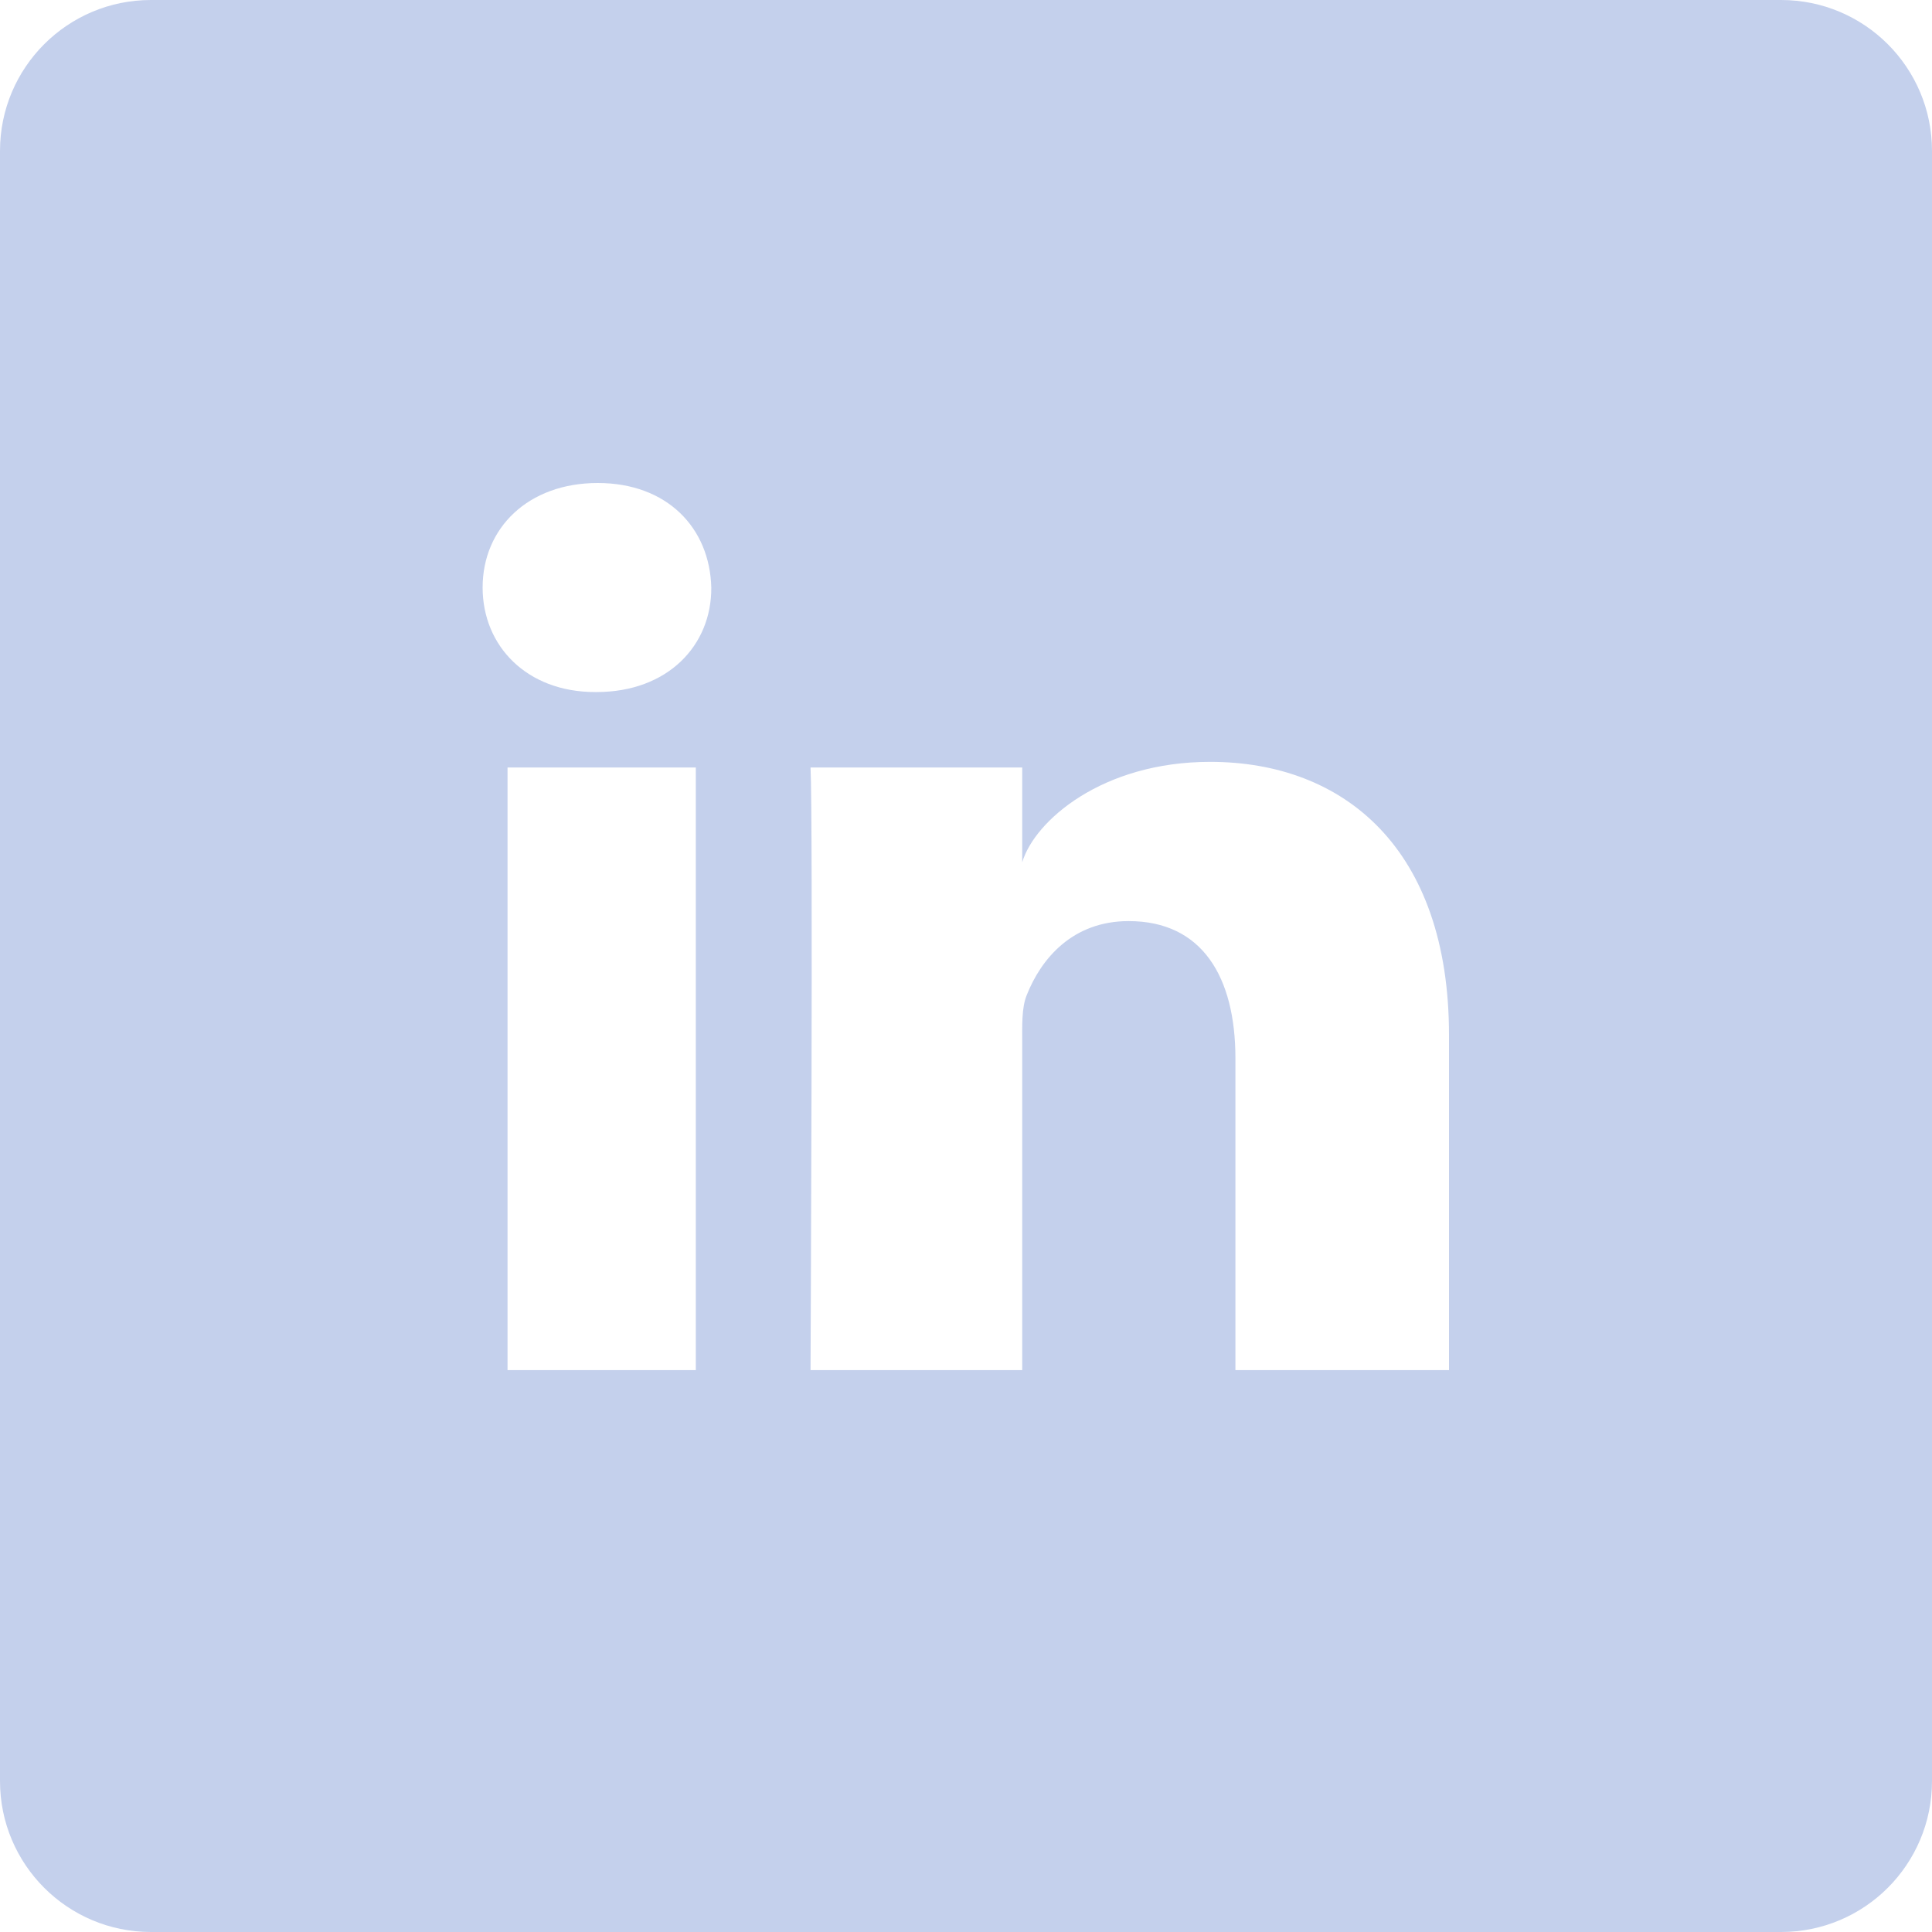
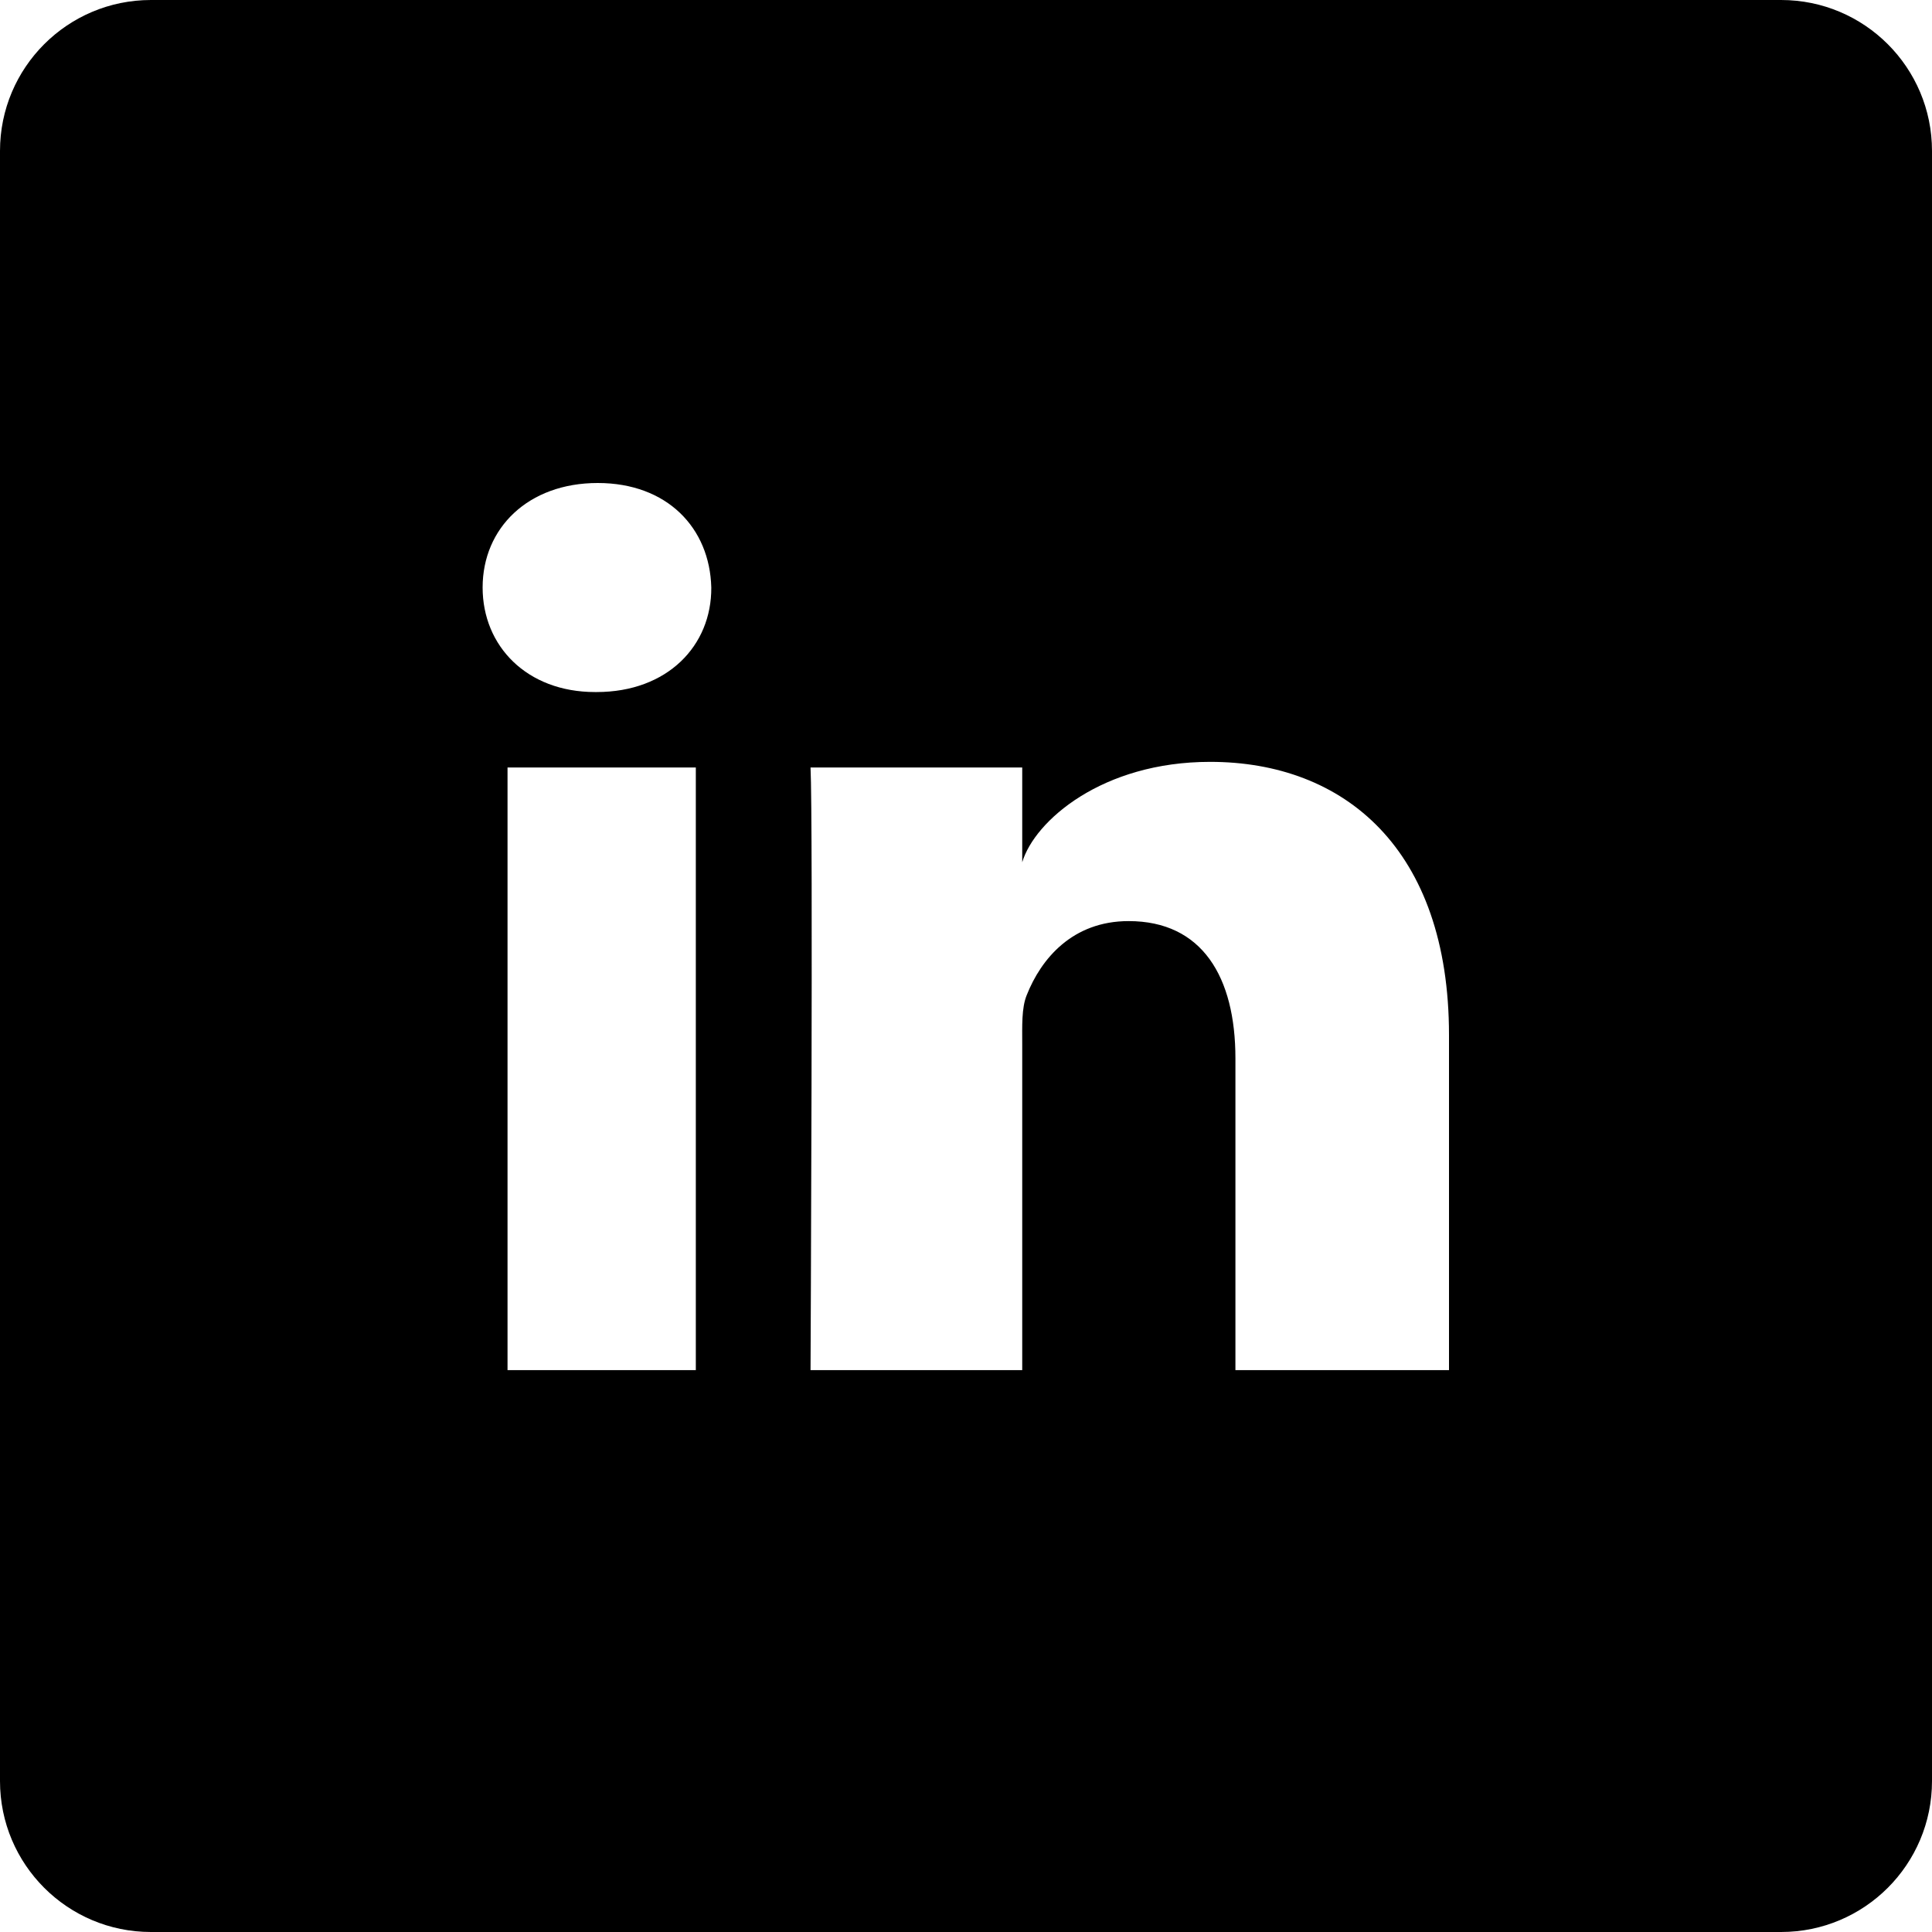
- <svg xmlns="http://www.w3.org/2000/svg" fill="#C4D0EC" height="800px" width="800px" version="1.1" id="Layer_1" viewBox="-143 145 512 512" xml:space="preserve">
+ <svg xmlns="http://www.w3.org/2000/svg" fill="#000000" height="800px" width="800px" version="1.1" id="Layer_1" viewBox="-143 145 512 512" xml:space="preserve">
  <path d="M329,145h-432c-22.1,0-40,17.9-40,40v432c0,22.1,17.9,40,40,40h432c22.1,0,40-17.9,40-40V185C369,162.9,351.1,145,329,145z   M41.4,508.1H-8.5V348.4h49.9V508.1z M15.1,328.4h-0.4c-18.1,0-29.8-12.2-29.8-27.7c0-15.8,12.1-27.7,30.5-27.7  c18.4,0,29.7,11.9,30.1,27.7C45.6,316.1,33.9,328.4,15.1,328.4z M241,508.1h-56.6v-82.6c0-21.6-8.8-36.4-28.3-36.4  c-14.9,0-23.2,10-27,19.6c-1.4,3.4-1.2,8.2-1.2,13.1v86.3H71.8c0,0,0.7-146.4,0-159.7h56.1v25.1c3.3-11,21.2-26.6,49.8-26.6  c35.5,0,63.3,23,63.3,72.4V508.1z" />
</svg>
